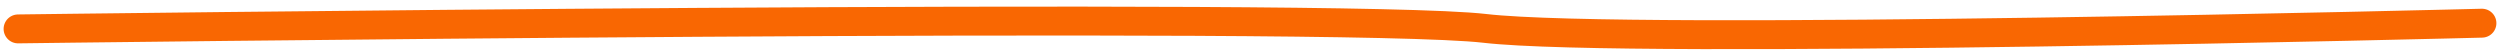
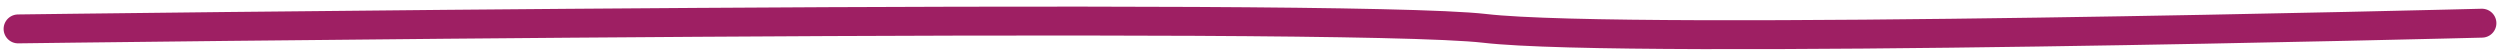
<svg xmlns="http://www.w3.org/2000/svg" width="346" height="7" viewBox="0 0 346 7" fill="none">
-   <path d="M2.499 4C2.499 4 185.502 1.605 205.502 3.929C225.502 6.253 343.501 3.208 343.501 3.208" stroke="#F96702" stroke-width="4" stroke-linecap="round" />
+   <path d="M2.499 4C2.499 4 185.502 1.605 205.502 3.929C225.502 6.253 343.501 3.208 343.501 3.208" stroke="#9E1F63" stroke-width="4" stroke-linecap="round" />
</svg>
